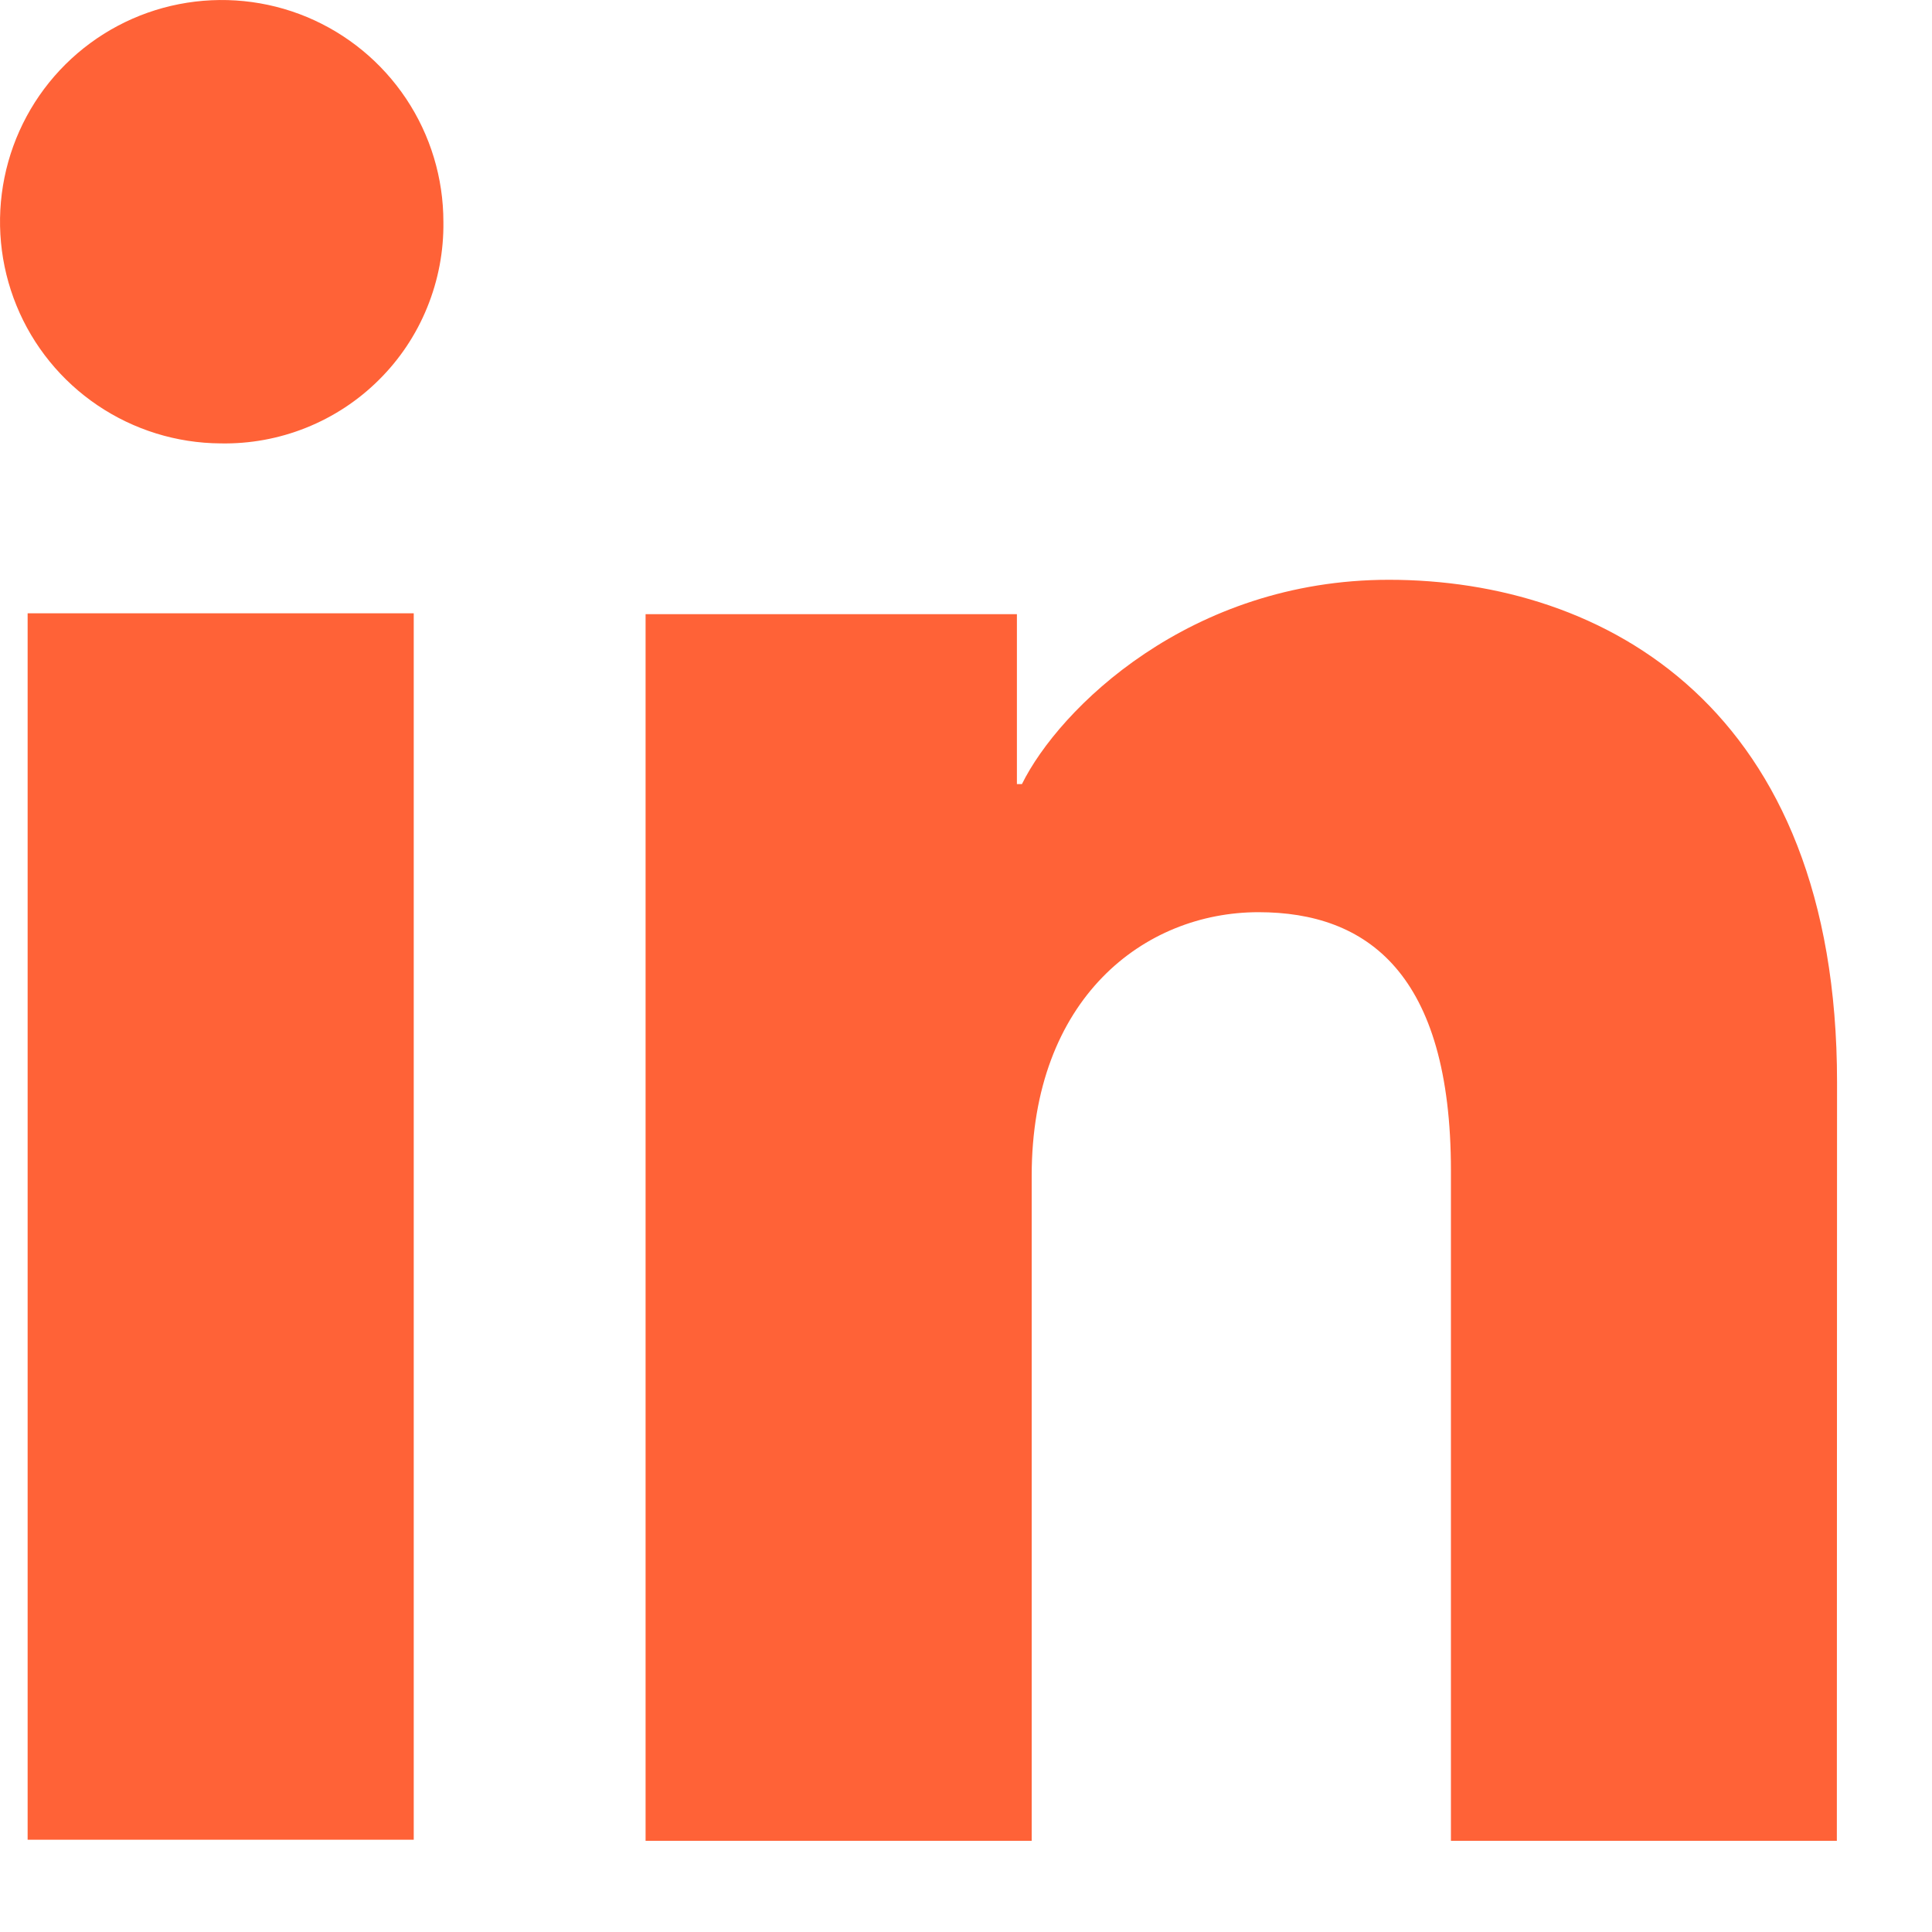
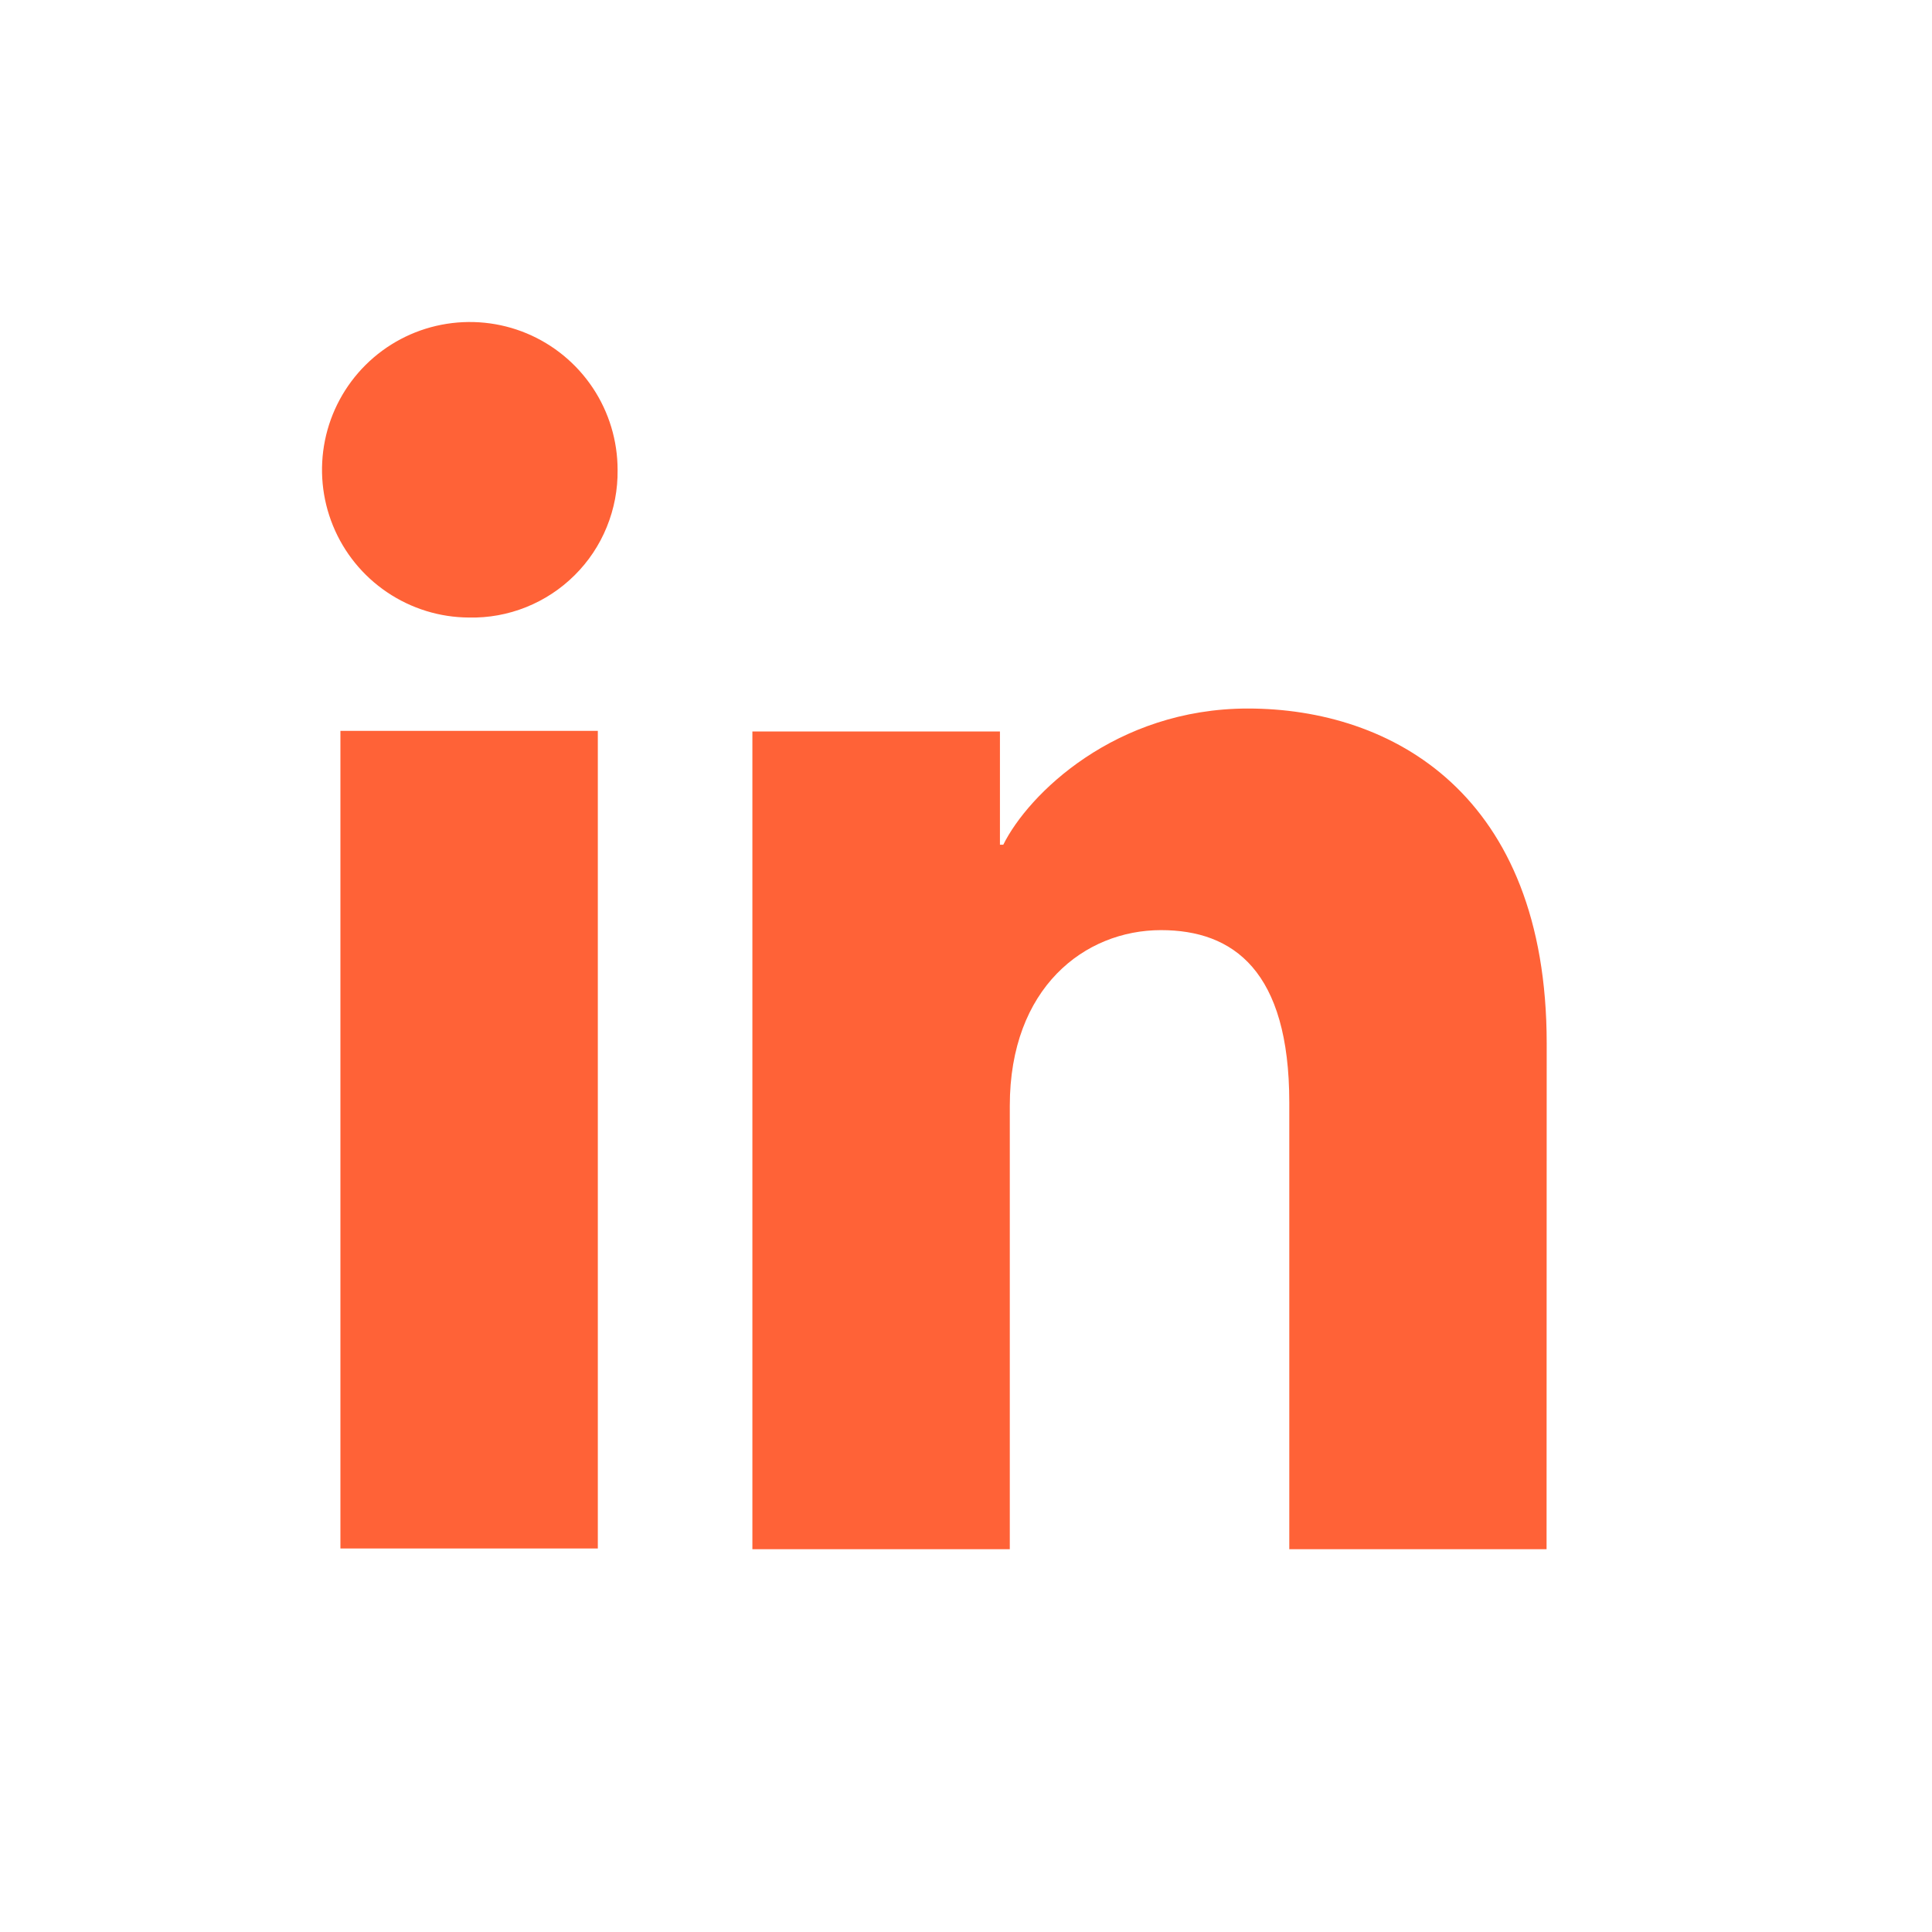
- <svg xmlns="http://www.w3.org/2000/svg" width="20" height="20" viewBox="0 0 20 20" fill="none">
-   <path d="M4.283 19.045H0.286V6.349H4.283V19.045ZM2.282 4.59C1.828 4.587 1.386 4.45 1.01 4.196C0.635 3.943 0.342 3.583 0.171 3.164C-0.001 2.744 -0.044 2.283 0.046 1.839C0.136 1.394 0.356 0.986 0.677 0.667C0.999 0.347 1.408 0.13 1.853 0.043C2.298 -0.044 2.759 0.002 3.177 0.176C3.596 0.351 3.953 0.645 4.205 1.023C4.456 1.4 4.59 1.843 4.59 2.297C4.594 2.6 4.537 2.901 4.422 3.183C4.308 3.464 4.138 3.719 3.922 3.933C3.707 4.147 3.451 4.315 3.169 4.428C2.887 4.541 2.585 4.596 2.282 4.59ZM19.015 19.056H15.02V12.12C15.02 10.074 14.151 9.443 13.028 9.443C11.843 9.443 10.68 10.337 10.68 12.172V19.056H6.683V6.358H10.527V8.117H10.579C10.964 7.337 12.316 6.002 14.378 6.002C16.608 6.002 19.017 7.325 19.017 11.202L19.015 19.056Z" fill="#FF6237" />
+ <svg xmlns="http://www.w3.org/2000/svg" width="30" height="30" viewBox="0 0 30 30" fill="none">
+   <path d="M9.283 24.045H5.286V11.349H9.283V24.045ZM7.282 9.589C6.828 9.587 6.386 9.45 6.01 9.196C5.635 8.943 5.342 8.583 5.171 8.164C4.999 7.744 4.956 7.283 5.046 6.838C5.136 6.394 5.356 5.986 5.677 5.667C5.999 5.347 6.408 5.13 6.853 5.043C7.298 4.956 7.759 5.002 8.177 5.176C8.596 5.351 8.953 5.645 9.205 6.023C9.456 6.4 9.59 6.843 9.59 7.297C9.594 7.6 9.537 7.901 9.422 8.183C9.308 8.464 9.138 8.719 8.922 8.933C8.707 9.147 8.451 9.315 8.169 9.428C7.887 9.541 7.585 9.596 7.282 9.589ZM24.015 24.056H20.02V17.12C20.02 15.074 19.151 14.443 18.028 14.443C16.843 14.443 15.68 15.337 15.68 17.172V24.056H11.683V11.358H15.527V13.117H15.579C15.964 12.337 17.316 11.002 19.378 11.002C21.608 11.002 24.017 12.325 24.017 16.202L24.015 24.056Z" fill="#FF6237" />
</svg>
